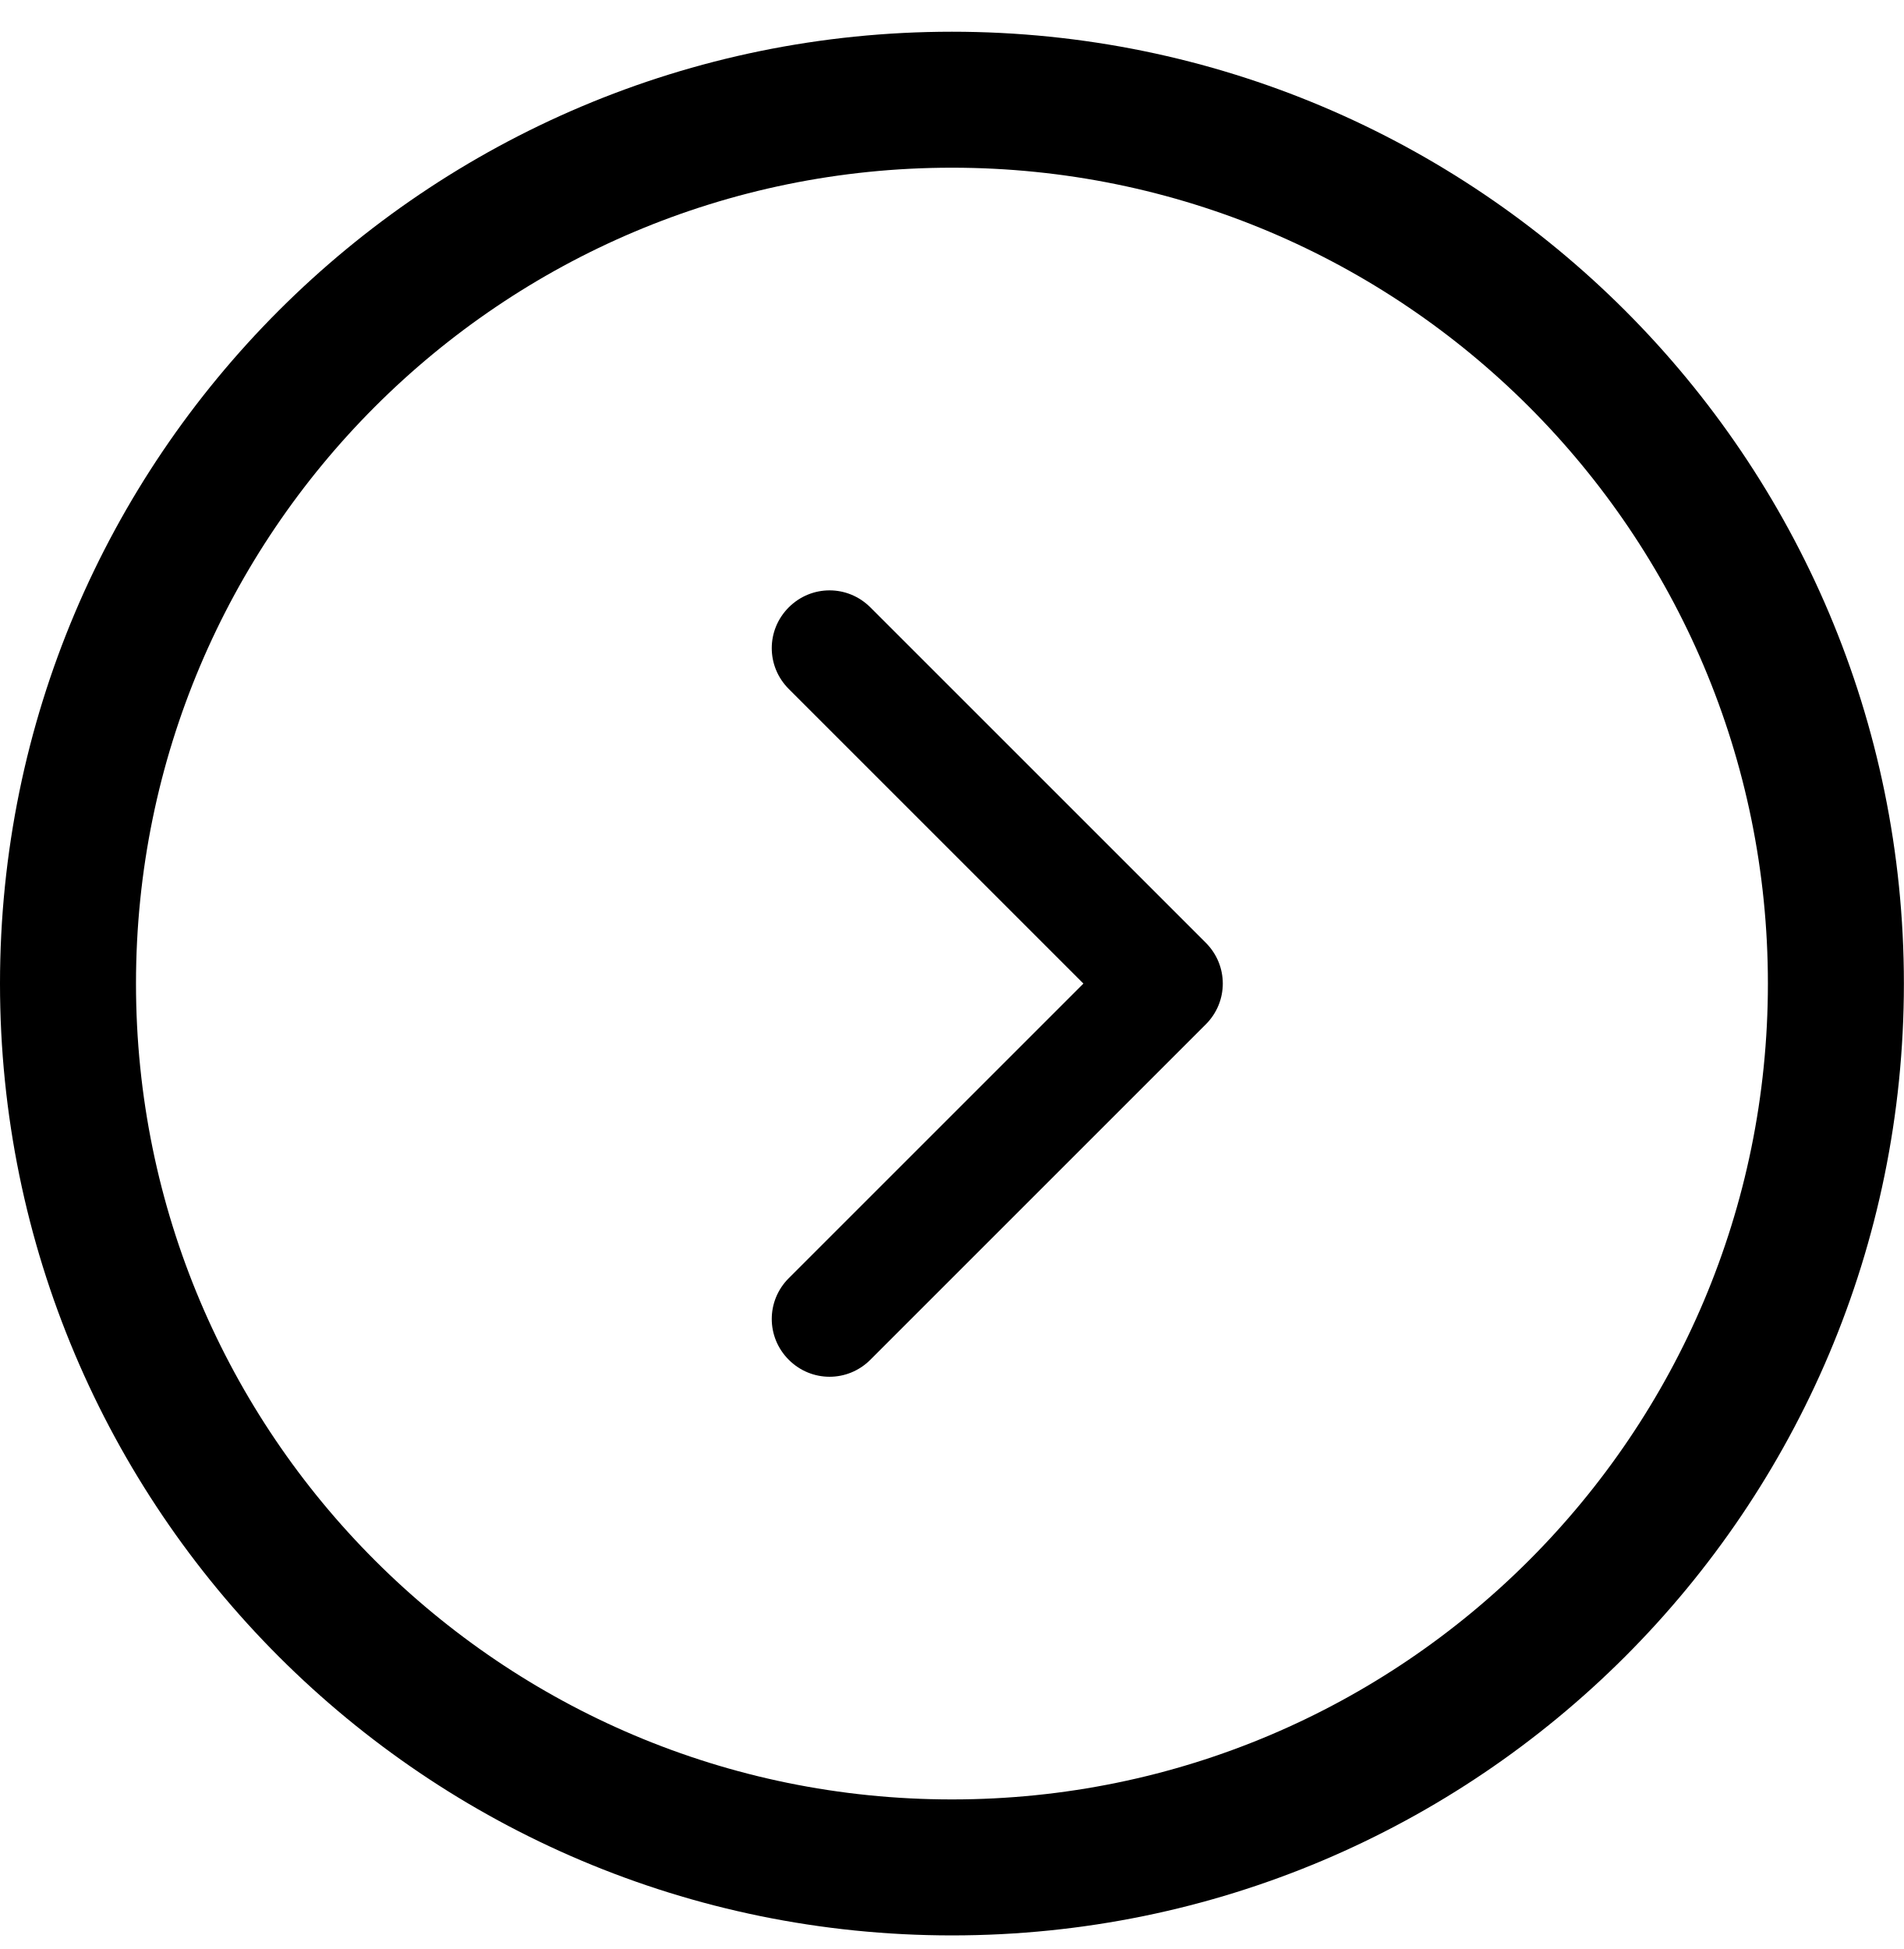
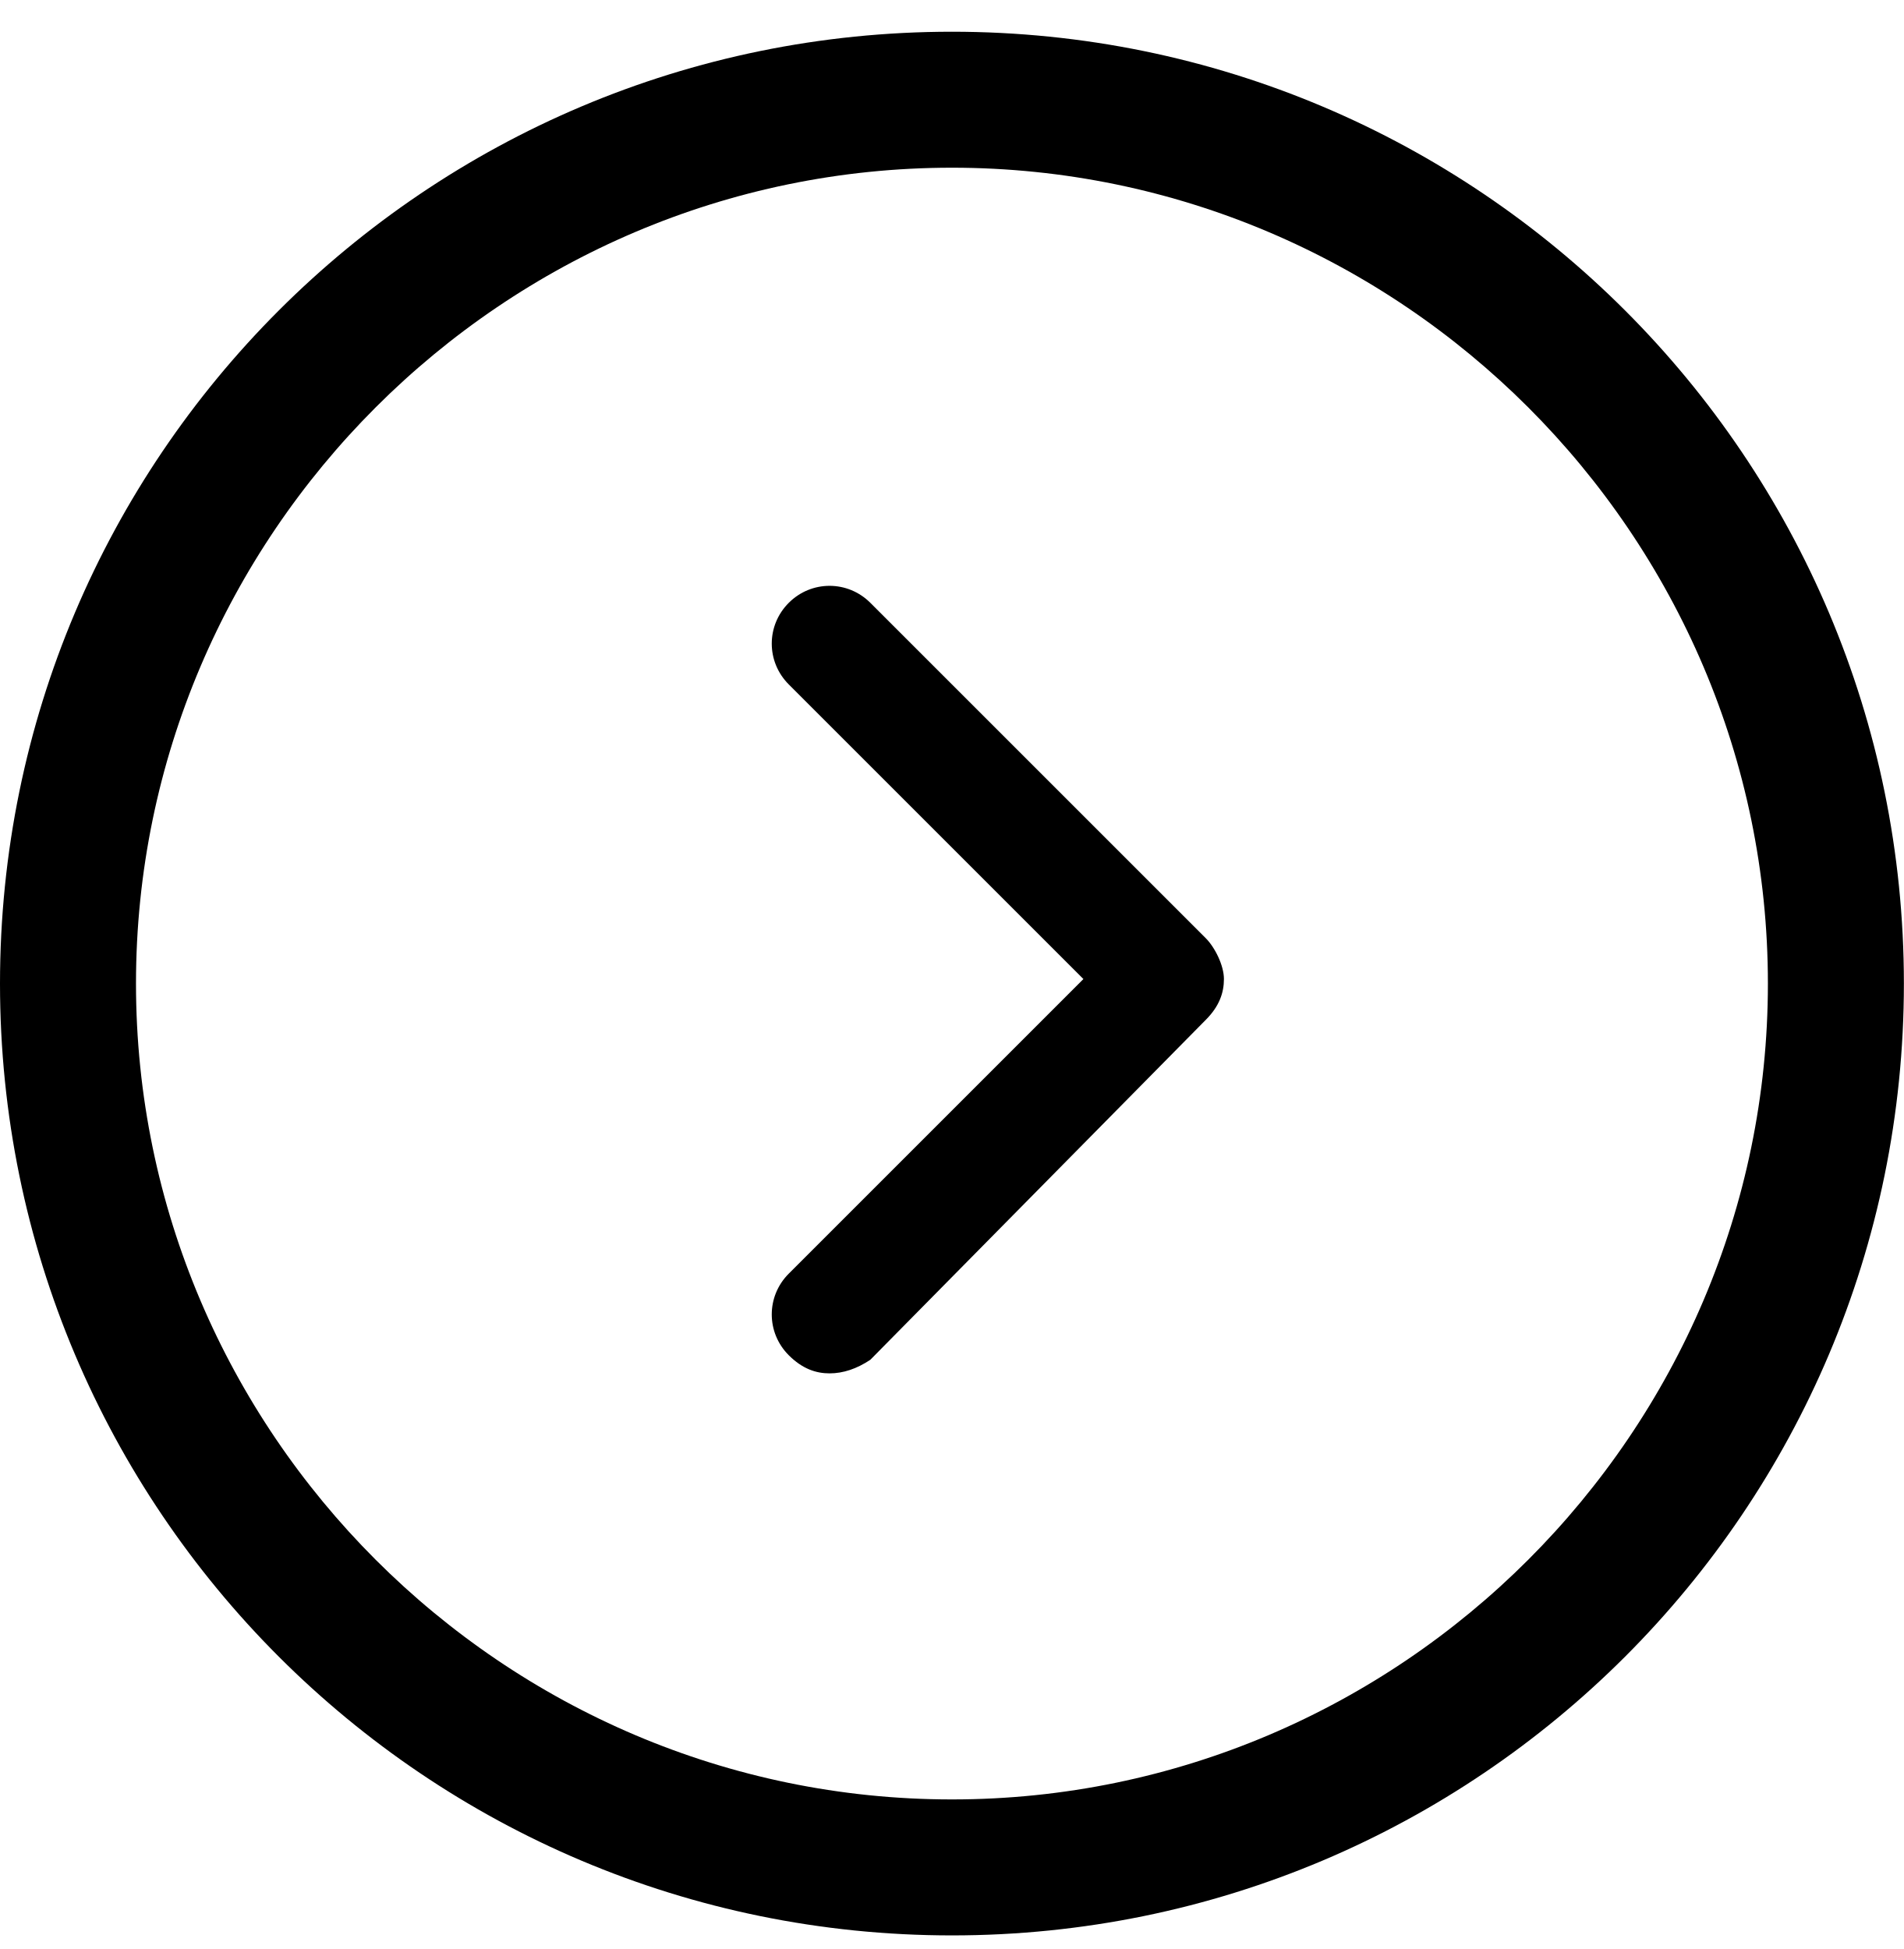
<svg xmlns="http://www.w3.org/2000/svg" version="1.1" id="Layer_1" x="0px" y="0px" viewBox="0 0 42 43" style="enable-background:new 0 0 42 43;" xml:space="preserve">
-   <style type="text/css">
- 	.st0{fill:none;stroke:#000000;stroke-width:3;}
- 	.st1{fill-rule:evenodd;clip-rule:evenodd;}
- </style>
-   <circle class="st0" cx="21" cy="21.7" r="19.5" />
-   <path class="st1" d="M17.4,13.4c0.5-0.5,1.3-0.5,1.8,0l7.4,7.4c0.5,0.5,0.5,1.3,0,1.8l-7.4,7.4c-0.5,0.5-1.3,0.5-1.8,0  c-0.5-0.5-0.5-1.3,0-1.8l6.5-6.5l-6.5-6.5C16.9,14.7,16.9,13.9,17.4,13.4z" />
+   <path d="M21,42.7c-11.6,0-21-9.4-21-21c0-11.6,9.4-21,21-21c11.6,0,21,9.4,21,21C42,33.3,32.6,42.7,21,42.7z M21,3.7  c-9.9,0-18,8.1-18,18c0,9.9,8.1,18,18,18c9.9,0,18-8.1,18-18C39,11.8,30.9,3.7,21,3.7z" />
+   <path d="M18.3,30.3c-0.3,0-0.6-0.1-0.9-0.4c-0.5-0.5-0.5-1.3,0-1.8l6.5-6.5l-6.5-6.5c-0.5-0.5-0.5-1.3,0-1.8s1.3-0.5,1.8,0l7.4,7.4  c0.2,0.2,0.4,0.6,0.4,0.9c0,0.3-0.1,0.6-0.4,0.9L19.2,30C18.9,30.2,18.6,30.3,18.3,30.3z" />
</svg>
